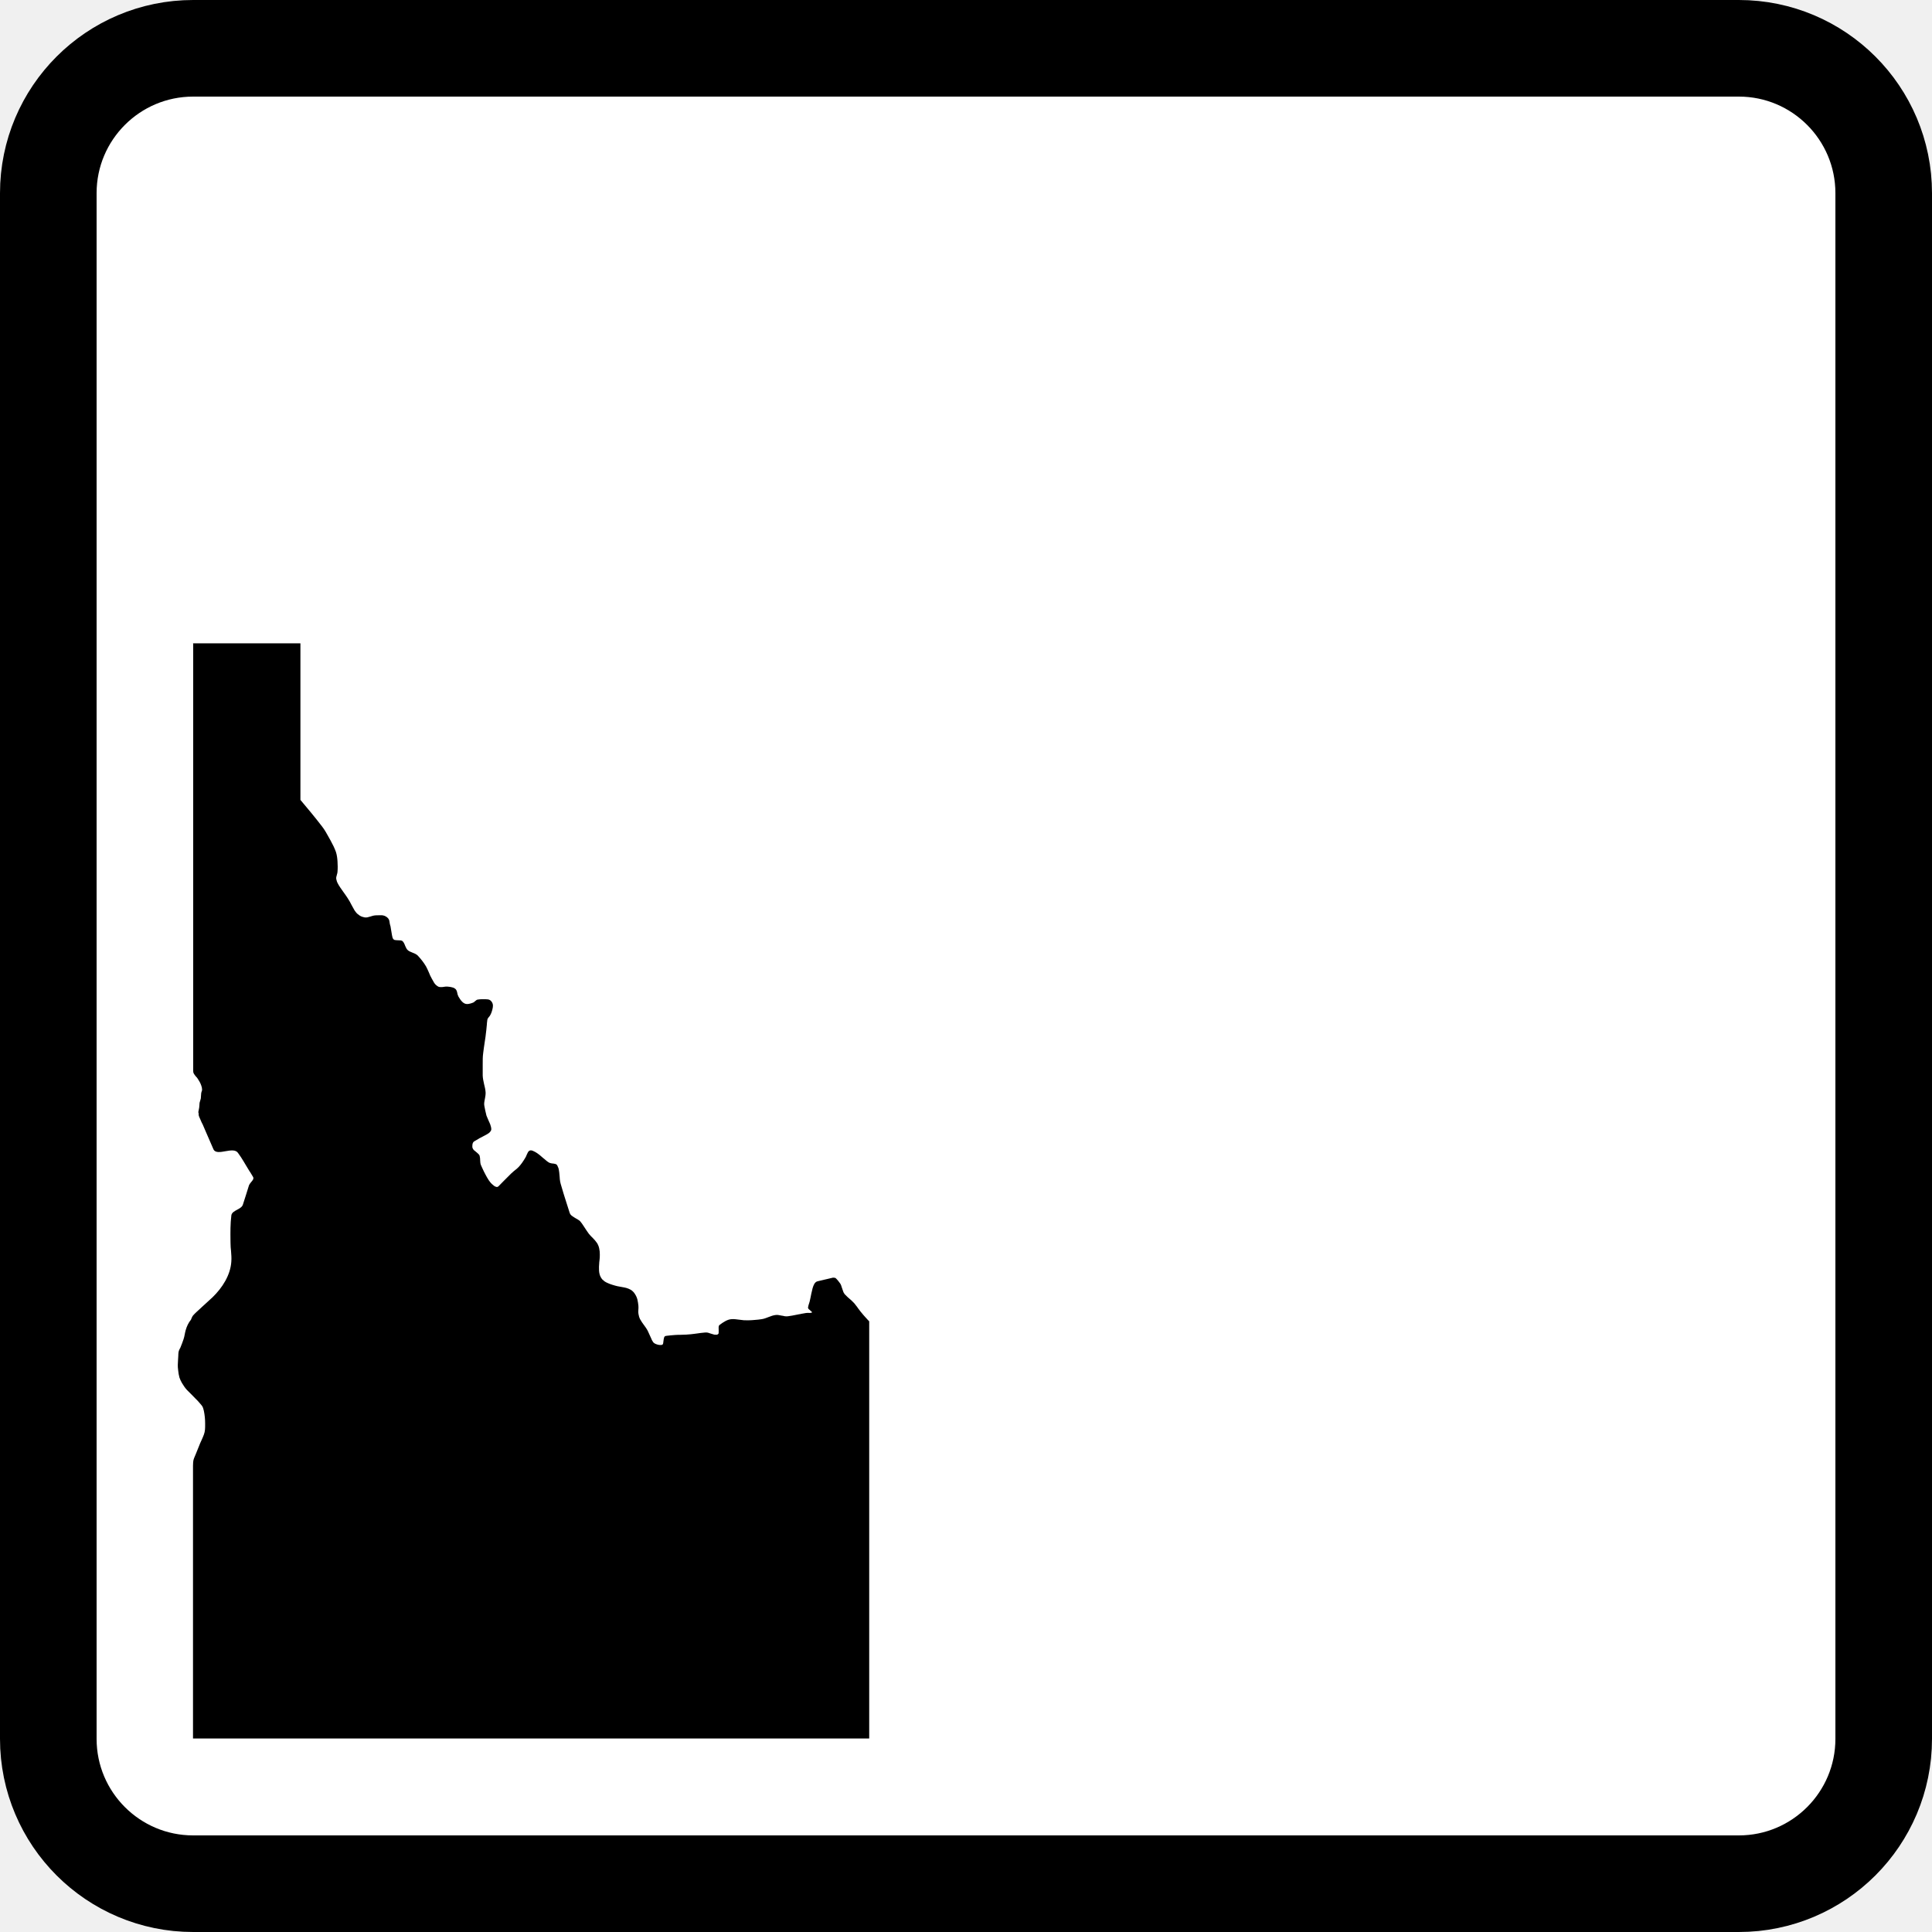
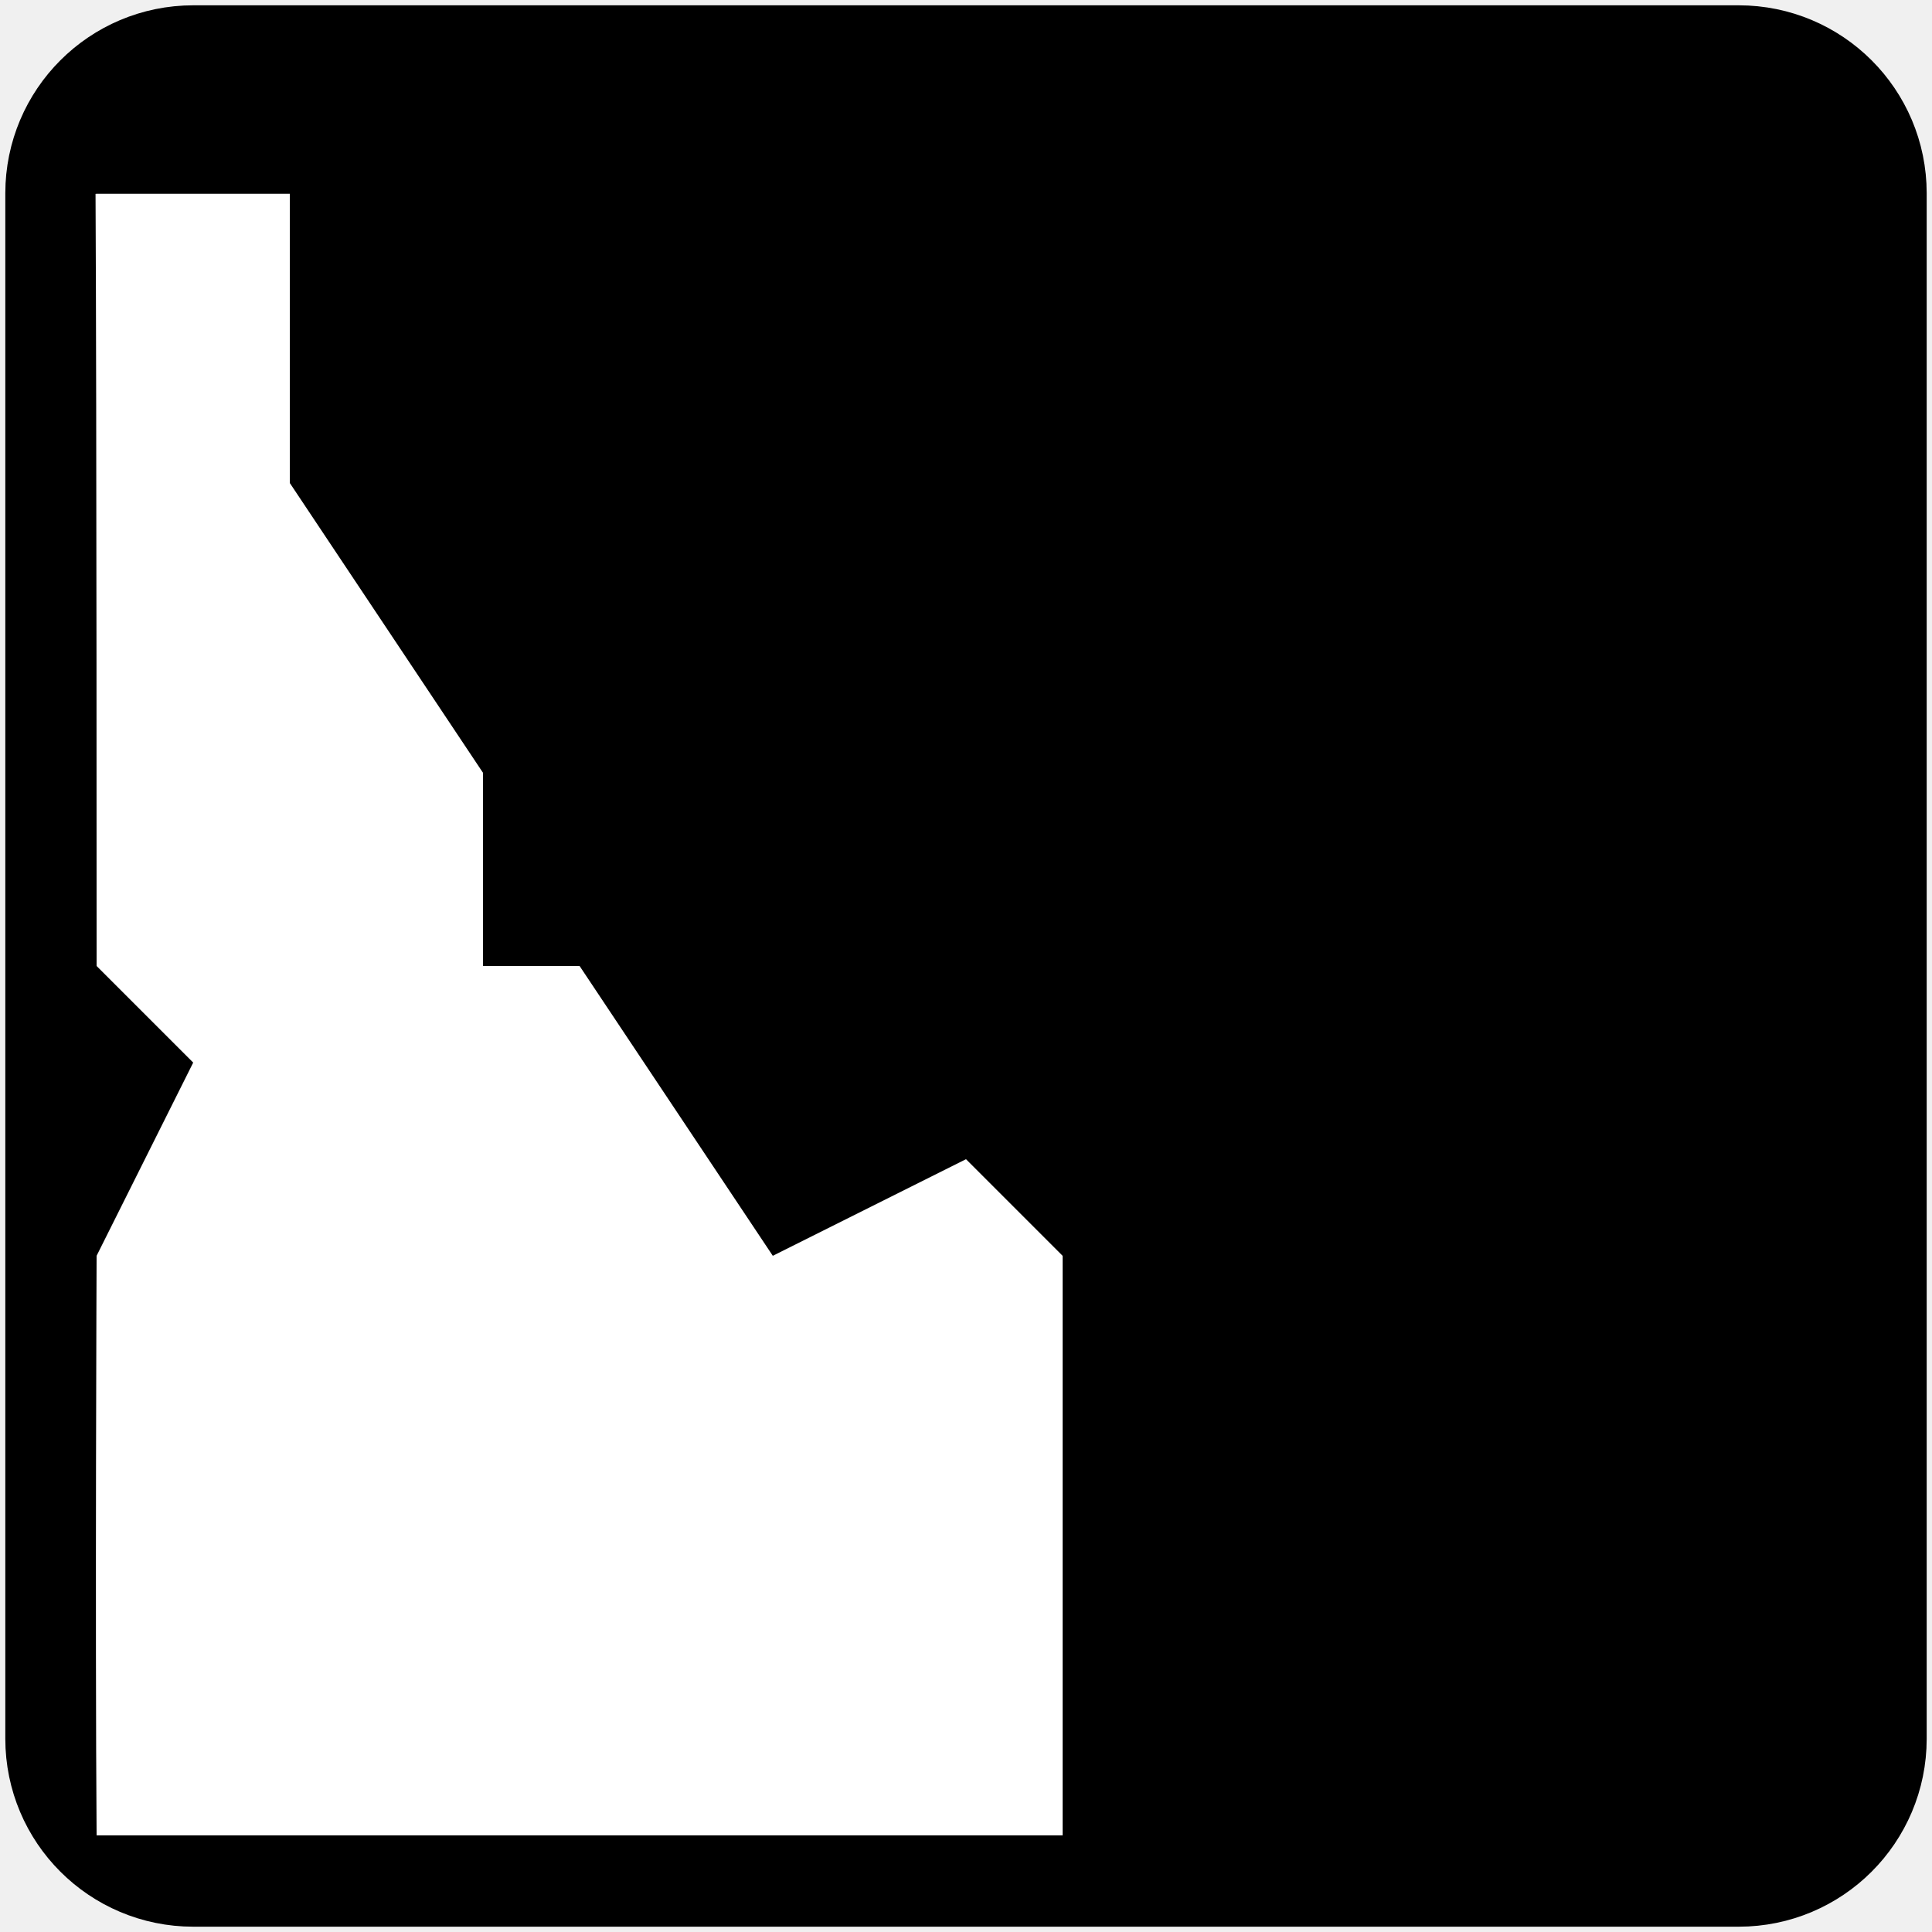
<svg xmlns="http://www.w3.org/2000/svg" width="20" height="20">
-   <rect style="fill:#fff;fill-rule:evenodd;stroke:#000" width="19" height="19" x=".5" y=".5" rx="1.5" ry="1.5" />
-   <path d="m2 6.663v4.421c0 0.009 5.729e-4 0.017 0.004 0.025 0.004 0.009 0.01 0.016 0.015 0.023l0.001 0.002c0.004 0.005 0.007 0.009 0.011 0.013 0.005 0.005 0.01 0.01 0.014 0.017 0.007 0.01 0.014 0.022 0.021 0.034 0.007 0.012 0.012 0.024 0.017 0.038 0.006 0.015 0.009 0.031 0.009 0.046-5.729e-4 0.006-0.002 0.012-0.005 0.018-0.002 0.005-0.003 0.01-0.004 0.015-0.001 8e-3 -0.002 0.017-0.002 0.025-5.727e-4 0.01-0.001 0.02-0.002 0.03-0.002 0.007-0.004 0.015-0.006 0.022-0.003 8e-3 -0.005 0.016-0.007 0.024-0.001 0.009-0.002 0.019-0.002 0.028-5.728e-4 0.007-5.728e-4 0.015-0.002 0.022-5.728e-4 0.007-0.002 0.014-0.004 0.021-0.002 0.009-0.004 0.017-0.005 0.025 0 0.004 0.001 0.007 0.002 0.01 0.001 0.002 0.002 0.005 0.002 0.007 0 0.002 0 0.005-5.729e-4 0.007 0 0.003-5.728e-4 0.006 5.729e-4 0.009 0.003 0.012 0.007 0.023 0.013 0.034l0.006 0.014c0.007 0.017 0.014 0.033 0.023 0.049 0.01 0.024 0.021 0.048 0.031 0.072 0.026 0.061 0.052 0.121 0.079 0.182 0.018 0.041 0.072 0.031 0.127 0.021 0.051-0.009 0.103-0.017 0.127 0.017 0.021 0.029 0.041 0.058 0.059 0.089l0.022 0.037c0.009 0.016 0.019 0.032 0.029 0.048 0.006 0.009 0.011 0.019 0.018 0.028 0.01 0.016 0.02 0.032 0.029 0.048 0.01 0.018-0.005 0.036-0.021 0.054-0.009 0.011-0.018 0.023-0.022 0.034l-0.029 0.093c-0.011 0.036-0.023 0.07-0.034 0.106-0.008 0.024-0.033 0.038-0.059 0.052-0.028 0.015-0.056 0.03-0.06 0.058-0.011 0.088-0.01 0.175-0.009 0.262l5.73e-4 0.029c0 0.026 0.002 0.052 0.005 0.077 0.003 0.037 0.006 0.075 0.003 0.112-0.009 0.139-0.093 0.27-0.194 0.368-0.02 0.019-0.04 0.037-0.061 0.056-0.015 0.014-0.03 0.028-0.045 0.041-0.01 0.009-0.019 0.018-0.029 0.027-0.023 0.021-0.047 0.042-0.068 0.066-0.006 0.007-0.01 0.017-0.014 0.026-0.002 0.006-0.004 0.011-0.007 0.017-0.025 0.029-0.044 0.07-0.055 0.11-0.004 0.013-0.006 0.027-0.009 0.04-0.003 0.018-0.007 0.035-0.013 0.053-0.009 0.027-0.019 0.053-0.03 0.08-0.002 0.006-0.005 0.013-0.009 0.018-0.005 0.01-0.01 0.021-0.012 0.032-0.002 0.014-0.003 0.028-0.003 0.042-5.73e-4 0.006-5.73e-4 0.011-0.001 0.017l-0.001 0.015c-0.001 0.02-0.002 0.04-0.003 0.06-5.729e-4 0.017 0.001 0.033 0.003 0.049 5.729e-4 0.004 0.001 0.007 0.001 0.01 0.003 0.025 0.006 0.048 0.013 0.072 0.006 0.019 0.015 0.037 0.025 0.055 0.015 0.025 0.031 0.05 0.051 0.072 0.016 0.017 0.033 0.034 0.05 0.05 0.013 0.013 0.026 0.026 0.038 0.039 0.007 0.007 0.014 0.015 0.022 0.022 0.015 0.017 0.031 0.034 0.046 0.053 0.012 0.016 0.017 0.036 0.021 0.055 0.009 0.044 0.013 0.087 0.013 0.131v0.012c0 0.034 0 0.068-0.013 0.102-0.007 0.019-0.015 0.037-0.023 0.055-0.005 0.011-0.01 0.022-0.015 0.033-0.015 0.038-0.031 0.076-0.046 0.114-0.002 0.006-0.005 0.013-0.008 0.019-0.007 0.016-0.014 0.032-0.017 0.049-0.002 0.012-0.003 0.025-0.003 0.037 0 0.004-5.729e-4 0.009-5.729e-4 0.014v2.825h7v-4.319c-0.003-4e-3 -0.007-0.007-0.011-0.011l-0.002-0.002c-0.003-0.004-0.006-0.006-0.009-0.01-0.007-0.007-0.014-0.015-0.021-0.023-0.014-0.015-0.027-0.031-0.041-0.048-0.006-0.007-0.012-0.014-0.017-0.022-0.006-0.007-0.011-0.015-0.017-0.022l-0.007-0.011-0.009-0.011c-0.006-0.007-0.011-0.014-0.017-0.022-0.002-0.002-0.003-4e-3 -0.005-0.006-0.005-0.005-0.01-0.01-0.015-0.015-0.003-0.004-0.006-0.006-0.01-0.01l-0.004-4e-3 -0.022-0.019-0.016-0.014c-0.007-0.007-0.015-0.014-0.022-0.022-0.002-0.002-0.005-0.004-0.007-0.007-0.001-0.001-0.002-0.002-0.003-0.003-5.726e-4 -0.001-0.002-0.002-0.002-0.004-0.002-0.002-0.003-0.004-0.005-0.007-0.003-0.004-0.005-0.01-0.007-0.015-0.003-0.01-0.007-0.019-0.01-0.029l-5.727e-4 -0.002c-0.001-0.004-0.003-0.009-0.005-0.014-0.002-0.006-0.004-0.013-0.006-0.019-0.002-0.005-0.005-0.01-0.007-0.015-0.002-0.002-0.003-0.005-0.005-0.007-0.002-0.002-0.003-0.005-0.005-0.007l-0.007-0.009c-0.002-0.003-0.005-0.006-0.007-0.009l-5.706e-4 -0.001c-0.005-0.006-0.01-0.011-0.016-0.018-0.001-5.27e-4 -0.002-0.002-0.003-0.003-0.004-0.004-0.009-0.009-0.014-0.009l-0.019-0.002-0.072 0.017-0.022 0.005c-0.022 0.005-0.045 0.01-0.067 0.016-0.029 0.007-0.042 0.041-0.051 0.072-0.001 0.006-0.003 0.011-0.004 0.017l-0.009 0.038c-0.002 0.013-0.005 0.027-0.008 0.04l-0.005 0.023c-0.002 0.013-0.006 0.025-0.01 0.038-0.005 0.014-0.009 0.028-0.011 0.042-0.001 0.006 0.002 0.012 0.006 0.017 0.004 0.004 0.008 0.006 0.012 0.01 0.002 0.002 0.005 4e-3 0.006 0.006 0.005 0.004 0.01 0.009 0.015 0.013 0.001 0.001 0.002 0.003 0.002 0.004 0 0 0 5.23e-4 -5.721e-4 0.001-5.734e-4 0.002-0.002 0.004-0.004 4e-3 -0.011 0.003-0.023 0.003-0.034 0.002-0.01 0-0.019 0-0.029 0.002l-0.011 0.002c-0.011 0.002-0.022 0.004-0.034 0.006-0.007 0.002-0.014 0.004-0.021 0.004-0.009 0.002-0.017 0.004-0.025 0.005-0.014 0.003-0.027 0.006-0.041 8e-3l-0.005 0.001c-0.015 0.003-0.03 0.005-0.046 0.007-0.01 0.001-0.021 0.001-0.032-5.26e-4l-0.017-0.004-0.014-0.002c-0.011-0.002-0.021-4e-3 -0.032-0.006-0.01-0.002-0.021-0.002-0.032-5.27e-4 -0.012 0.002-0.025 4e-3 -0.036 8e-3 -0.012 0.004-0.023 0.009-0.036 0.013l-0.016 0.006c-0.006 0.002-0.013 0.004-0.019 0.007-0.011 0.004-0.024 0.007-0.036 0.009-0.024 0.004-0.048 0.006-0.072 8e-3 -0.023 0.002-0.048 4e-3 -0.072 0.004-0.014 0-0.028 0-0.042-0.001l-0.042-0.005-0.042-0.005c-0.014-0.002-0.028-0.002-0.042-0.001-0.022 0.001-0.044 0.009-0.064 0.02-0.01 0.006-0.02 0.012-0.03 0.018-0.01 0.007-0.019 0.014-0.029 0.021-0.002 0.001-0.003 0.002-0.005 0.004-0.004 0.006-0.006 0.012-0.006 0.019v0.018c0 0.004 5.729e-4 0.01 5.729e-4 0.014 0 0.01 0 0.019-5.729e-4 0.03 0 0.004-0.002 0.007-0.005 0.01-0.003 0.003-0.006 0.004-0.01 0.006-0.005 0.001-0.01 0.002-0.015 0.001h-0.002c-0.005 0-0.009 0-0.014-0.001-0.008-0.002-0.015-0.004-0.023-0.007l-0.007-0.002c-0.005-0.001-0.009-0.003-0.013-4e-3 -0.006-0.002-0.012-4e-3 -0.018-0.006-0.01-0.003-0.021-4e-3 -0.031-0.003-0.016 0.002-0.033 0.004-0.049 0.005l-0.021 0.003c-0.01 0.001-0.019 0.002-0.029 0.004-0.016 0.002-0.033 4e-3 -0.049 0.006-0.017 0.002-0.033 0.003-0.05 4e-3 -0.02 0.001-0.04 0.002-0.06 0.002-0.019 0-0.039 5.25e-4 -0.058 0.002-0.015 0.001-0.032 0.002-0.047 0.004-0.005 5.26e-4 -0.01 0.001-0.016 0.002l-0.007 5.25e-4c-0.008 5.23e-4 -0.015 0.002-0.023 0.003-0.008 0.001-0.015 8e-3 -0.017 0.015-0.003 0.009-0.004 0.018-0.006 0.027v0.003c-0.001 0.004-0.002 0.009-0.002 0.014-5.728e-4 0.005-0.001 0.011-0.002 0.016-5.729e-4 4e-3 -0.002 0.007-0.004 0.011-0.002 0.003-0.004 0.004-0.007 0.006-0.007 0.002-0.015 0.002-0.022 0.002-0.01-0.001-0.019-0.002-0.028-0.005-0.01-0.003-0.018-0.006-0.027-0.011-0.008-0.005-0.015-0.011-0.019-0.019-0.007-0.01-0.013-0.021-0.017-0.033l-0.015-0.033-0.015-0.033c-0.005-0.011-0.01-0.022-0.017-0.032-0.005-0.009-0.011-0.017-0.017-0.025-0.003-4e-3 -0.006-8e-3 -0.009-0.013-0.003-4e-3 -0.006-8e-3 -0.009-0.012-0.005-8e-3 -0.011-0.015-0.016-0.023l-0.001-0.002c-0.006-0.009-0.011-0.017-0.016-0.026-0.009-0.018-0.014-0.036-0.017-0.055-0.001-0.007-0.002-0.014-0.002-0.021 5.729e-4 -0.007 5.729e-4 -0.014 0.001-0.021 0-0.004 0-0.006 5.728e-4 -0.01 0-4e-3 5.729e-4 -0.007 5.729e-4 -0.011 0-0.006 0-0.013-5.729e-4 -0.019v-0.002c-0.002-0.022-0.006-0.045-0.011-0.067-0.006-0.023-0.017-0.044-0.031-0.064-0.005-0.007-0.011-0.014-0.018-0.02-0.006-0.006-0.013-0.011-0.02-0.015-0.015-8e-3 -0.03-0.015-0.046-0.019-0.007-0.002-0.015-4e-3 -0.022-0.005-0.007-0.001-0.015-0.002-0.022-0.004l-0.01-0.002c-0.004-5.27e-4 -0.008-0.001-0.012-0.002-0.007-0.001-0.014-0.003-0.02-0.004h-0.002c-0.019-0.004-0.038-0.01-0.058-0.016-0.019-0.006-0.038-0.013-0.056-0.022-0.009-4e-3 -0.016-0.009-0.024-0.014-0.007-0.005-0.014-0.011-0.021-0.018-0.012-0.014-0.021-0.03-0.027-0.048-0.002-0.007-0.003-0.014-0.005-0.021l-5.729e-4 -0.004c-0.001-0.006-0.002-0.011-0.002-0.017-5.729e-4 -0.014-0.001-0.029-5.729e-4 -0.042 0-0.011 5.729e-4 -0.021 0.002-0.032 0-0.006 5.729e-4 -0.011 0.001-0.017 5.727e-4 -0.004 0.001-0.01 0.002-0.015 0.001-0.01 0.002-0.021 0.003-0.032 5.73e-4 -0.01 5.73e-4 -0.019 5.73e-4 -0.029v-0.002c5.729e-4 -0.021-0.002-0.041-0.006-0.061-0.004-0.021-0.012-0.04-0.023-0.058-0.006-0.009-0.013-0.018-0.02-0.026-0.007-8e-3 -0.014-0.016-0.022-0.024l-0.01-0.01c-0.004-4e-3 -0.008-8e-3 -0.012-0.012-0.007-8e-3 -0.014-0.015-0.021-0.024-0.007-0.01-0.014-0.02-0.021-0.03l-0.041-0.062c-0.007-0.01-0.014-0.021-0.022-0.03-0.007-0.01-0.017-0.018-0.028-0.024-0.006-0.004-0.013-0.007-0.019-0.011-0.005-0.003-0.01-0.006-0.015-0.009-0.009-0.006-0.018-0.011-0.027-0.018-0.001-5.25e-4 -0.003-0.002-0.004-0.003-0.01-0.007-0.017-0.018-0.021-0.029-0.019-0.058-0.037-0.115-0.055-0.173l-0.009-0.029c-0.01-0.033-0.02-0.065-0.029-0.098-0.005-0.015-0.007-0.032-0.009-0.048-0.001-0.009-0.002-0.018-0.002-0.027-5.679e-4 -0.007-0.001-0.014-0.002-0.021-0.001-0.016-0.003-0.032-0.006-0.048-0.002-0.017-0.009-0.032-0.016-0.046-0.002-0.004-0.004-0.006-0.007-0.009-0.003-0.002-0.006-0.005-0.009-0.006-0.007-0.002-0.015-0.004-0.022-0.005-0.004-5.26e-4 -0.008-0.001-0.012-0.001-0.004-5.25e-4 -0.009-0.001-0.013-0.002-0.007-0.001-0.015-0.004-0.022-0.007-0.011-0.006-0.021-0.014-0.031-0.022-0.01-0.009-0.019-0.017-0.03-0.025l-0.015-0.013-0.015-0.013c-0.009-8e-3 -0.019-0.015-0.029-0.022l-0.002-0.002c-0.014-0.01-0.03-0.018-0.046-0.025-0.007-0.004-0.016-0.005-0.023-0.005-0.007 5.25e-4 -0.013 0.003-0.019 8e-3 -0.002 0.002-0.004 0.005-0.006 0.007l-5.688e-4 5.24e-4 -0.001 0.002c-0.001 0.002-0.003 0.005-0.004 0.007-0.003 0.006-0.006 0.013-0.009 0.019-0.001 0.003-0.003 0.006-0.004 0.009-0.001 0.003-0.003 0.006-0.004 0.01-0.003 0.006-0.006 0.012-0.01 0.018-0.02 0.033-0.041 0.065-0.068 0.093-0.006 0.006-0.013 0.012-0.019 0.018-0.003 0.002-0.006 0.005-0.009 0.007-0.003 0.003-0.007 0.006-0.011 0.009-0.003 0.003-0.006 0.005-0.01 8e-3 -0.01 0.009-0.019 0.017-0.028 0.025l-0.08 0.08-0.05 0.051c-0.003 0.003-0.006 0.005-0.01 0.006-0.004 0.002-0.008 0.002-0.011 0.001-0.009-0.002-0.017-0.005-0.025-0.011-0.017-0.013-0.031-0.026-0.043-0.042-0.009-0.011-0.017-0.023-0.024-0.036l-0.004-0.006c-0.005-0.01-0.011-0.019-0.016-0.029-0.013-0.024-0.025-0.048-0.036-0.073-0.005-0.01-0.009-0.019-0.013-0.029-0.003-0.007-0.005-0.015-0.006-0.023-0.001-8e-3 -0.002-0.016-0.002-0.024 0-0.005 0-0.009-5.681e-4 -0.013 0-0.004-5.679e-4 -0.007-5.679e-4 -0.011-5.68e-4 -0.007-0.002-0.015-0.004-0.023-0.002-0.009-0.007-0.016-0.014-0.022-0.006-0.006-0.013-0.011-0.02-0.018l-0.002-0.001c-0.003-0.003-0.007-0.006-0.01-0.009-0.005-0.003-0.009-0.006-0.013-0.01-0.006-0.006-0.01-0.013-0.014-0.021-0.002-0.006-0.003-0.011-0.003-0.018 0-0.007 0-0.013 0.001-0.02 0.001-0.007 0.003-0.013 0.006-0.019 0.003-0.006 0.007-0.011 0.013-0.014 0.016-0.01 0.032-0.019 0.048-0.028l0.002-0.002c0.013-0.006 0.025-0.013 0.037-0.019 0.014-0.007 0.029-0.015 0.043-0.023 0.012-0.007 0.025-0.015 0.034-0.026 0.006-0.007 0.011-0.015 0.012-0.025 5.681e-4 -0.002 0-0.004 0-0.005v-0.002c0-0.002-5.686e-4 -0.004-5.686e-4 -0.005-5.681e-4 -0.005-0.001-0.009-0.002-0.013-0.002-0.009-0.005-0.018-0.008-0.027-0.003-0.006-0.006-0.013-0.008-0.019l-0.006-0.013-0.009-0.021c-0.002-0.005-0.004-0.01-0.006-0.014-0.004-8e-3 -0.007-0.015-0.01-0.024-0.002-0.004-0.002-0.009-0.003-0.013-5.68e-4 -0.002-5.68e-4 -0.005-0.002-8e-3 -0.001-0.006-0.002-0.011-0.004-0.017-0.001-0.005-0.003-0.011-0.004-0.017l-0.009-0.046c-0.002-0.011-0.003-0.024-0.001-0.035 0.002-0.011 0.003-0.023 0.006-0.035 5.686e-4 -0.005 0.002-0.011 0.003-0.016 0.001-0.006 0.002-0.013 0.003-0.019 0.002-0.011 0.002-0.023 0.002-0.034-0.001-0.015-0.003-0.029-0.006-0.044-0.002-0.007-0.003-0.015-0.005-0.022-0.002-0.007-0.003-0.014-0.005-0.021-0.003-0.014-0.006-0.029-0.009-0.044-0.003-0.014-0.004-0.029-0.005-0.044v-0.072c5.687e-4 -0.015 5.687e-4 -0.03 0-0.045 0-0.038-5.68e-4 -0.077 0.005-0.116 0.002-0.018 0.005-0.036 0.007-0.054 0.002-0.011 0.003-0.023 0.005-0.034l0.005-0.034c0.005-0.03 0.009-0.059 0.012-0.089 0.003-0.018 0.004-0.037 0.006-0.055l0.001-0.01c5.688e-4 -0.006 0.001-0.013 0.002-0.019l5.687e-4 -0.013c0.001-0.011 0.002-0.022 0.004-0.033 5.679e-4 -0.006 0.002-0.011 0.005-0.016 0.003-0.005 0.006-0.01 0.01-0.014 0.001-0.002 0.003-0.005 0.005-0.006 0.002-0.003 0.004-0.005 0.006-8e-3 0.003-0.005 0.006-0.009 0.008-0.014 0.006-0.011 0.01-0.023 0.014-0.036 0.004-0.013 0.007-0.026 0.009-0.038 0.002-0.013 0.002-0.026-0.002-0.038-0.004-0.013-0.011-0.023-0.021-0.032-0.002-0.002-0.003-0.003-0.006-0.004-0.002-0.001-0.004-0.002-0.006-0.004-0.004-0.002-0.008-0.003-0.013-0.004-0.009-0.001-0.017-0.002-0.026-0.002-0.028-5.16e-4 -0.056-0.001-0.084 0.004-0.005 0.001-0.009 0.003-0.013 0.006-0.004 0.003-0.007 0.006-0.011 0.009-0.002 0.001-0.003 0.003-0.005 0.004-0.002 0.002-0.004 0.004-0.006 0.005-0.003 0.003-0.007 0.005-0.011 0.007-0.016 0.007-0.033 0.011-0.049 0.014-0.016 0.002-0.033 5.16e-4 -0.048-0.01-0.014-0.009-0.022-0.019-0.031-0.03-0.004-0.006-0.009-0.012-0.012-0.018-0.004-0.006-0.008-0.012-0.012-0.019-0.003-0.006-0.006-0.013-0.008-0.02-0.001-0.004-0.002-8e-3 -0.003-0.012-5.687e-4 -0.003-0.001-0.006-0.002-0.01-0.002-0.007-0.003-0.014-0.007-0.021-0.003-0.007-0.007-0.013-0.014-0.018-0.002-0.002-0.005-0.003-0.008-0.005-0.003-0.002-0.006-0.003-0.009-0.005-0.006-0.002-0.012-4e-3 -0.018-0.005-0.012-0.003-0.024-0.005-0.037-0.006-0.005-5.16e-4 -0.009-0.001-0.014-0.001-0.005 0-0.009 0-0.014 5.16e-4 -0.005 5.15e-4 -0.01 0.001-0.015 0.002-0.005 5.15e-4 -0.009 0.001-0.013 0.002-0.009 0.001-0.019 0.001-0.028 5.16e-4 -0.009 0-0.018-0.003-0.026-0.009-0.004-0.002-0.007-0.005-0.011-8e-3 -0.004-0.003-0.007-0.006-0.01-0.009-0.006-0.006-0.011-0.013-0.016-0.021-0.009-0.015-0.018-0.031-0.026-0.046l-0.003-0.007c-0.004-0.007-0.009-0.015-0.012-0.023-0.003-0.006-0.005-0.011-0.007-0.017l-0.006-0.014c-0.005-0.01-0.01-0.021-0.014-0.031-0.005-0.01-0.01-0.021-0.015-0.03-0.012-0.02-0.025-0.039-0.039-0.057-0.007-0.009-0.015-0.018-0.022-0.027-0.007-0.009-0.015-0.017-0.023-0.026-0.007-0.006-0.014-0.013-0.023-0.017-0.009-0.005-0.018-0.009-0.027-0.012-0.005-0.002-0.009-0.004-0.014-0.006-0.005-0.002-0.009-0.004-0.014-0.006-0.009-0.003-0.017-0.009-0.024-0.014-0.007-0.006-0.013-0.013-0.017-0.021-0.004-0.009-0.008-0.017-0.012-0.025-0.002-0.005-0.003-0.009-0.005-0.013-0.002-0.005-0.004-0.009-0.006-0.013-0.003-0.008-0.009-0.015-0.015-0.022-0.003-0.003-0.006-0.005-0.01-0.006-0.004-0.002-0.009-0.003-0.013-0.003-0.006-5.157e-4 -0.011-0.001-0.017-0.001-0.005 0-0.009 0-0.014-5.157e-4 -0.009-5.156e-4 -0.019-0.001-0.029-0.003-0.008-0.002-0.014-0.008-0.018-0.015-0.003-0.006-0.005-0.011-0.006-0.018l-0.001-0.004c-0.001-0.005-0.002-0.009-0.003-0.014-0.002-0.012-0.004-0.024-0.006-0.036-0.001-0.006-0.002-0.011-0.003-0.017-5.687e-4 -0.006-0.002-0.013-0.003-0.019-5.687e-4 -0.006-0.002-0.012-0.003-0.018-0.001-0.003-0.002-0.006-0.003-0.01-5.688e-4 -0.003-0.001-0.005-0.002-0.008l-5.187e-4 -0.002c-5.68e-4 -0.002-0.001-0.005-0.002-0.007 0-0.002-5.68e-4 -0.004-5.68e-4 -0.006l-5.68e-4 -0.003-0.003-0.018c-5.687e-4 -0.006-0.003-0.012-0.006-0.018-0.003-0.007-0.008-0.012-0.013-0.017-0.003-0.002-0.005-0.005-0.007-0.006-0.003-0.002-0.005-0.003-0.007-0.005-0.005-0.003-0.01-0.006-0.015-0.008-0.01-0.004-0.02-0.006-0.03-0.007-0.01-5.156e-4 -0.021-5.156e-4 -0.031 0-0.002 0-0.005 0-0.007 5.157e-4h-0.016c-0.002 5.158e-4 -0.005 5.158e-4 -0.007 5.158e-4 -0.01 0-0.02 0.002-0.03 0.004-0.006 0.002-0.011 0.003-0.017 0.005-0.005 0.002-0.009 0.003-0.013 0.004-0.01 0.003-0.02 0.006-0.03 0.008-0.01 0.002-0.019 0.001-0.029 0-0.009-0.002-0.017-0.005-0.026-0.007-0.008-0.003-0.016-0.007-0.024-0.012-0.015-0.01-0.029-0.021-0.04-0.036-0.009-0.011-0.017-0.023-0.023-0.036l-0.003-0.005c-0.006-0.01-0.011-0.021-0.017-0.031-0.003-0.006-0.006-0.011-0.009-0.017-0.003-0.007-0.007-0.013-0.01-0.019-0.007-0.012-0.014-0.024-0.022-0.036-0.014-0.021-0.028-0.042-0.043-0.062-0.011-0.016-0.022-0.032-0.033-0.047-0.01-0.014-0.018-0.028-0.026-0.043-0.008-0.014-0.013-0.03-0.016-0.046-5.687e-4 -0.003-5.687e-4 -0.006-5.687e-4 -0.01 0-0.003 0-0.006 5.687e-4 -0.009 0.001-0.006 0.003-0.013 0.005-0.019 5.681e-4 -0.003 0.002-0.006 0.002-0.009 0.001-0.003 0.002-0.007 0.003-0.01 0.002-0.006 0.002-0.013 0.003-0.019 0.003-0.035 0.002-0.07 0-0.105-0.002-0.033-0.006-0.066-0.016-0.098-0.015-0.042-0.034-0.08-0.055-0.118-0.005-0.009-0.01-0.018-0.015-0.027-0.023-0.041-0.045-0.083-0.074-0.12-0.038-0.05-0.078-0.099-0.118-0.148l-0.106-0.127v-1.621h-1.114" />
+   <rect style="fill:#000;stroke:#000;stroke-width:1.89;stroke-linecap:round;stroke-linejoin:round" width="18" height="18" x="1" y="1" rx="1" ry="1" />
+   <path d="M 0.989,2.007 C 1.001,4.268 1,10 1,10 L 2,11 1,13 c 0,0 -0.016,3.791 0,6 H 11 V 13 L 10,12 8,13 6,10 H 5 V 8 L 3,5 V 2.006 H 1" style="fill:#fff;stroke-width:1.499" />
</svg>
